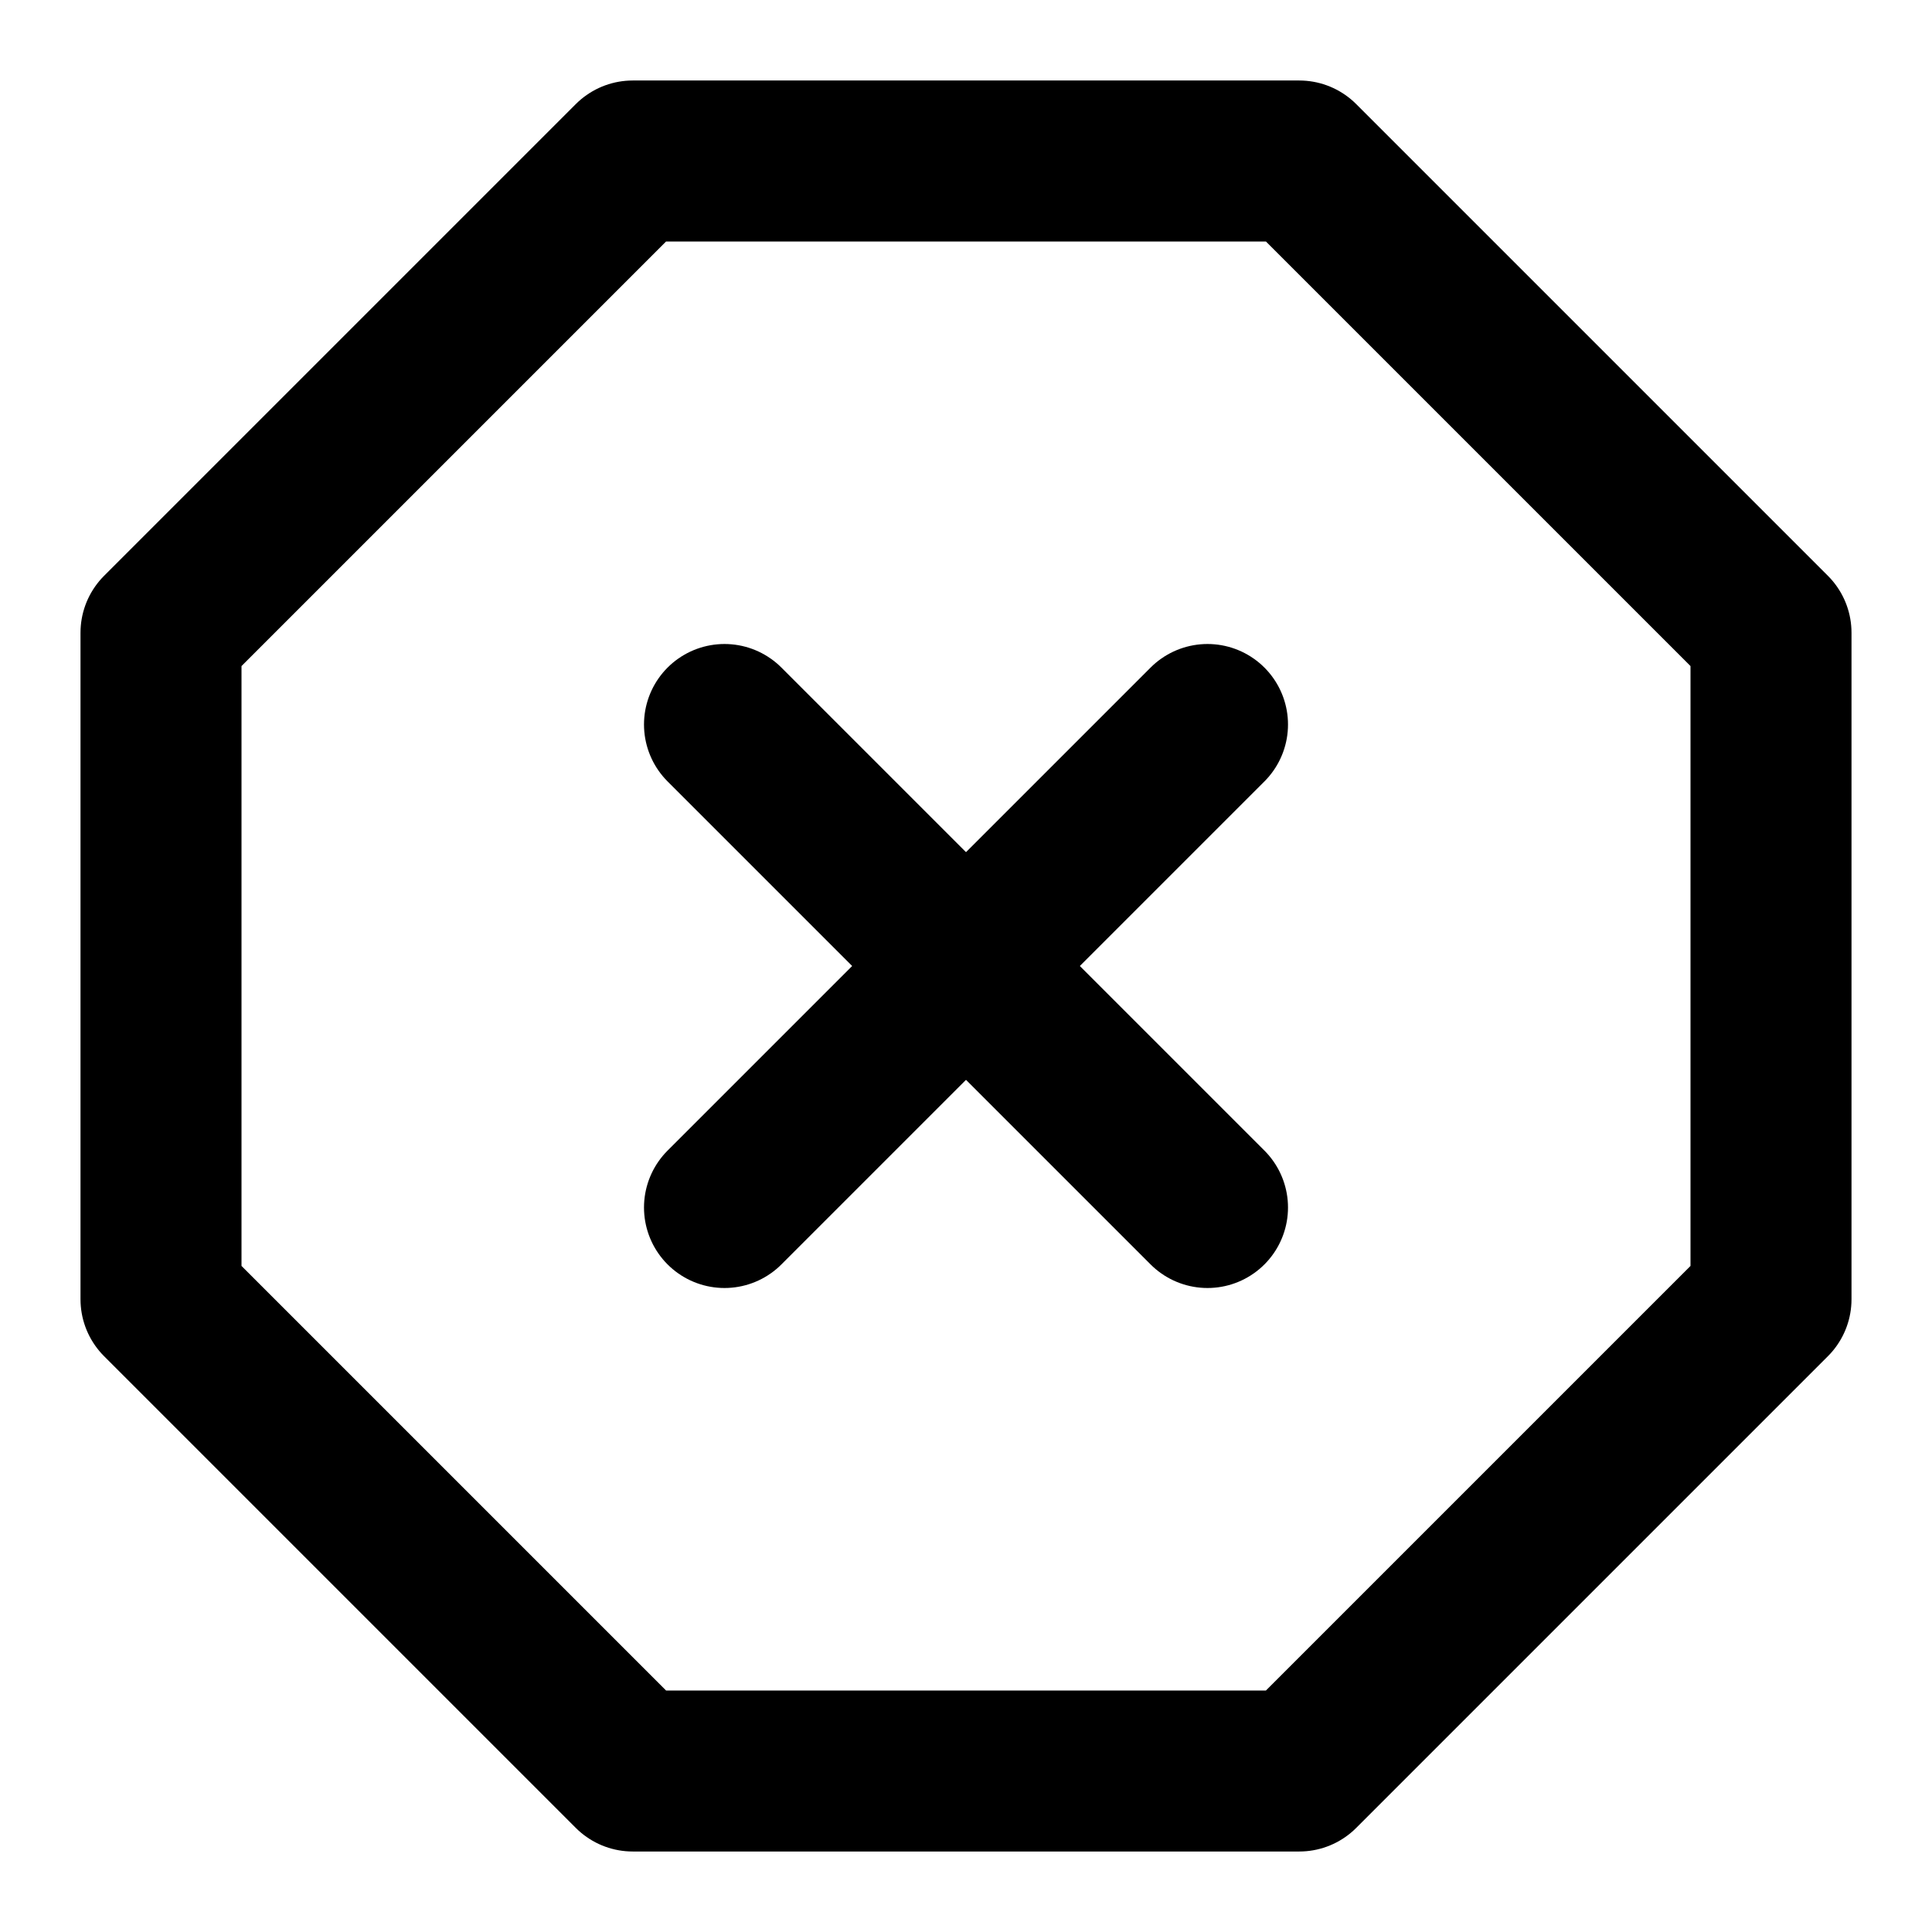
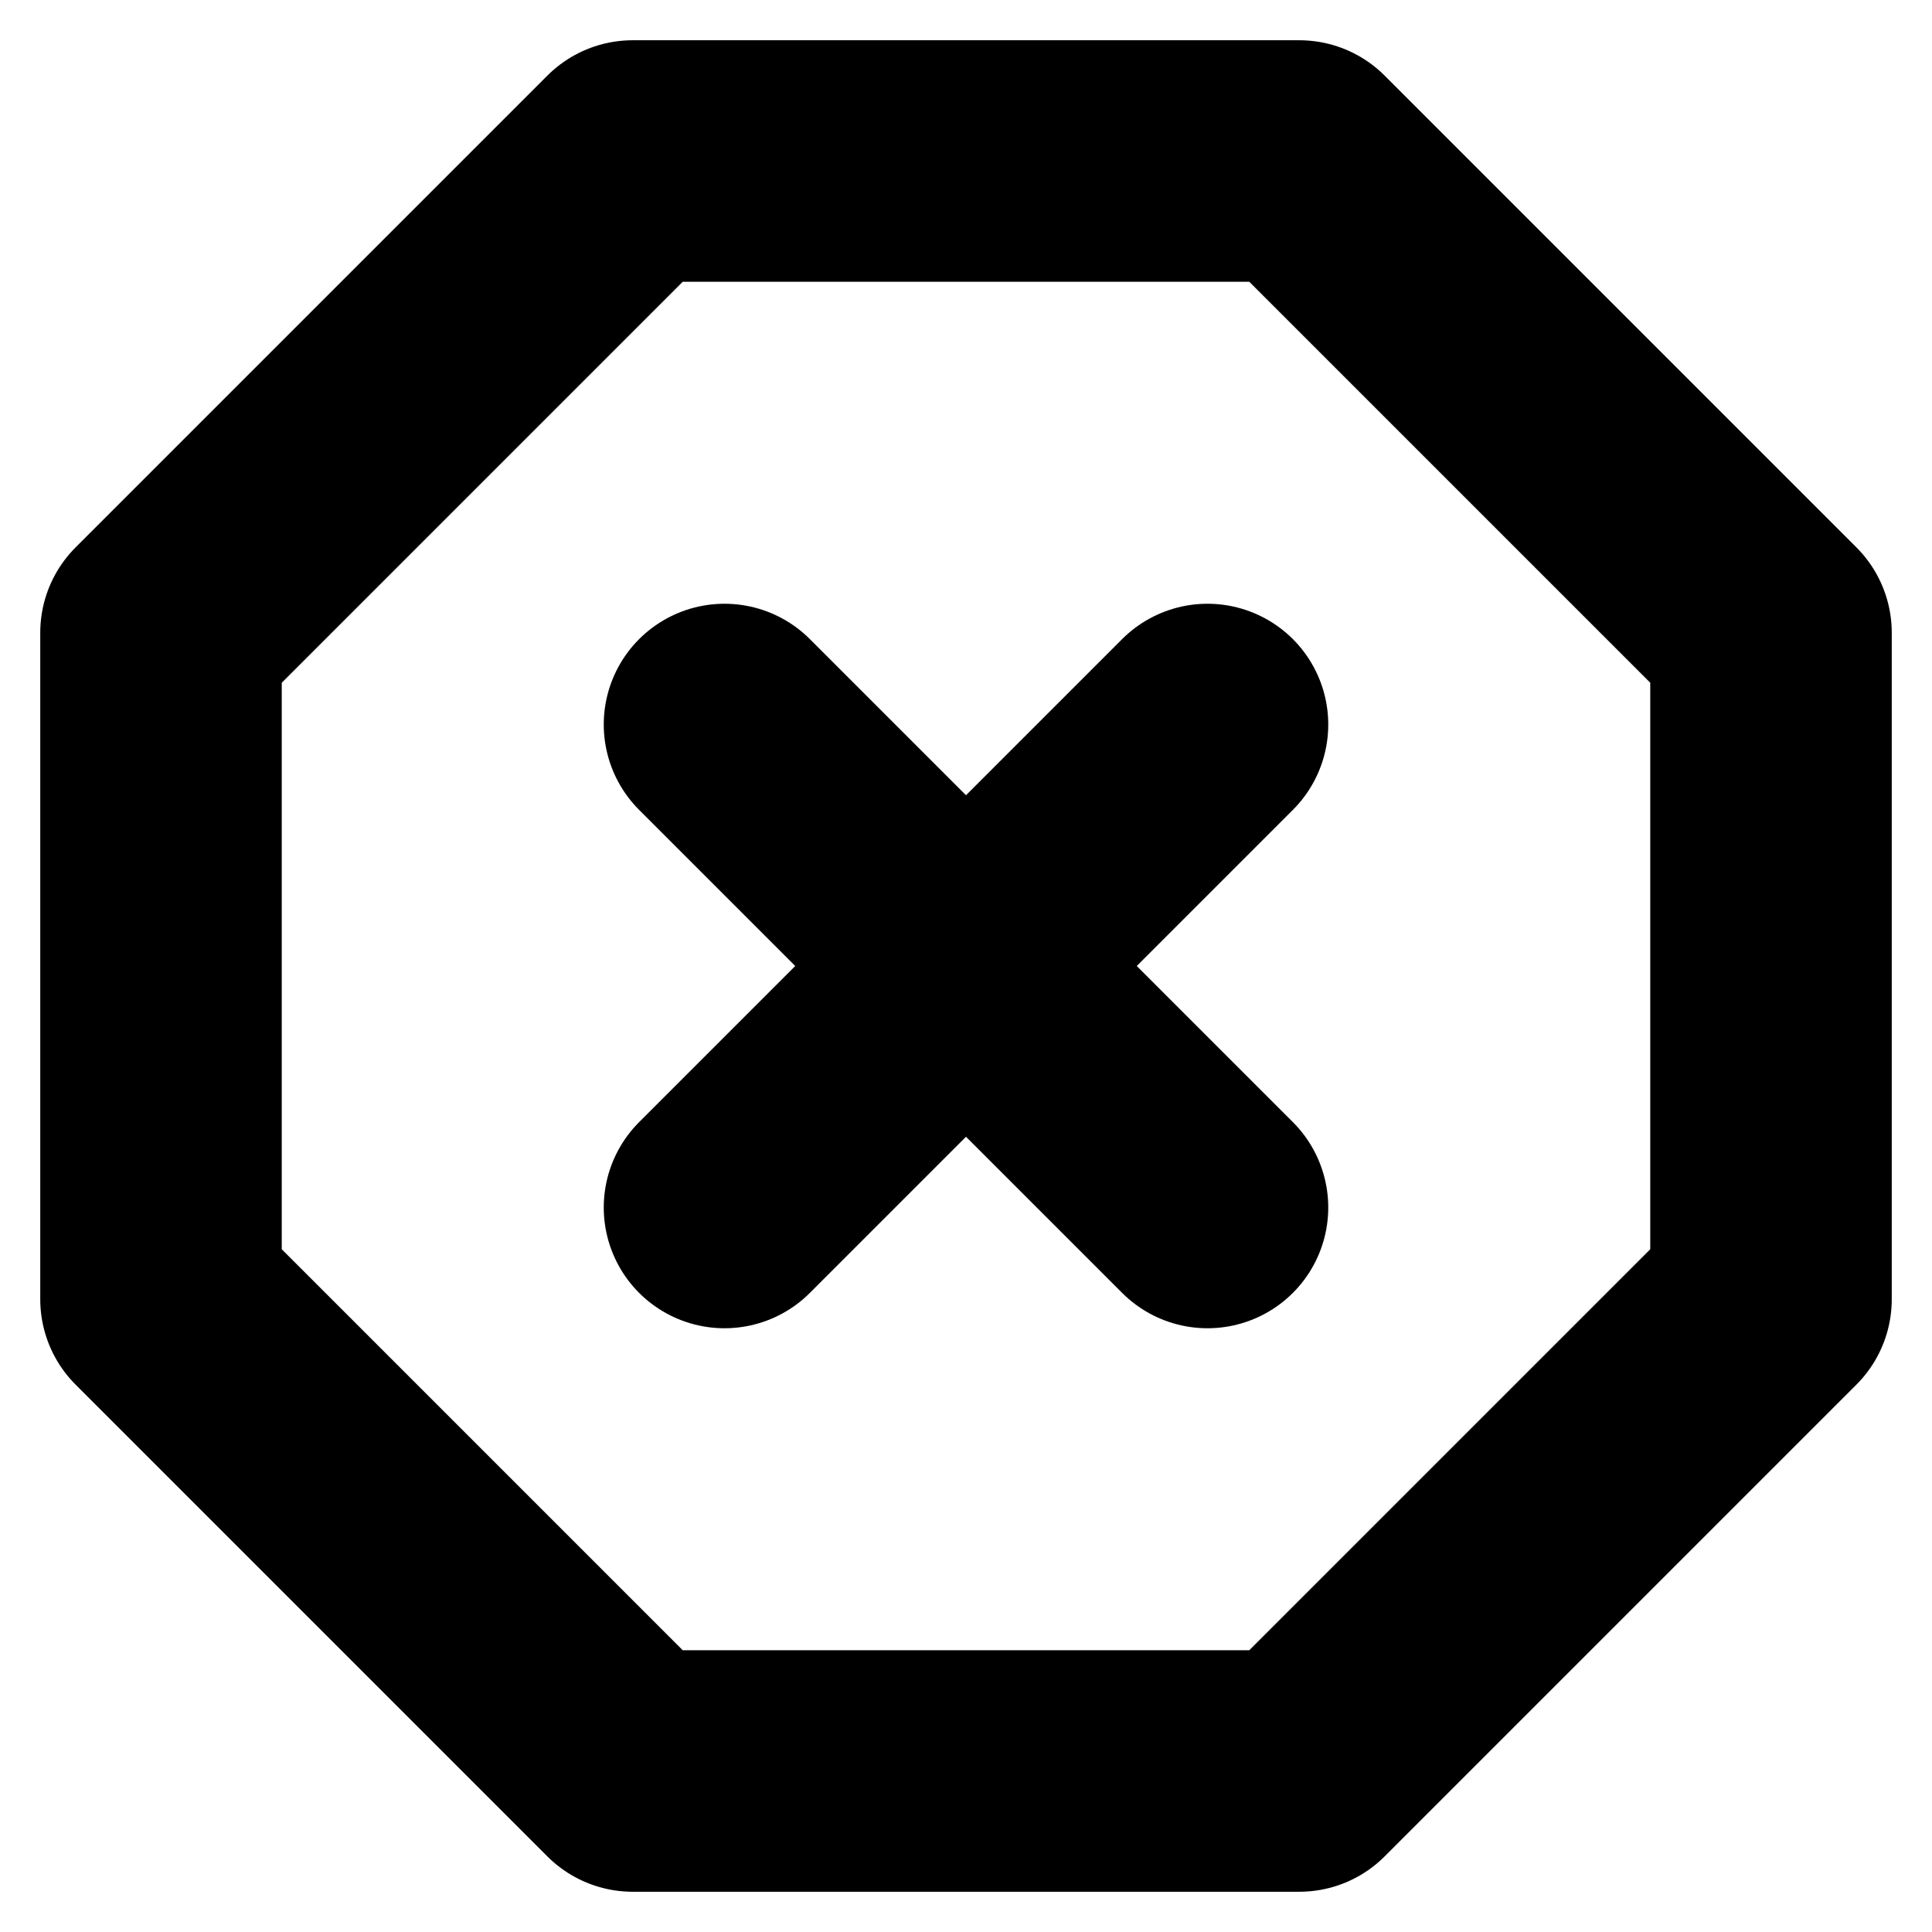
- <svg xmlns="http://www.w3.org/2000/svg" width="24" height="24" viewBox="0 0 24 24" fill="none" stroke="currentColor" stroke-width="2" stroke-linecap="round" stroke-linejoin="round">
+ <svg xmlns="http://www.w3.org/2000/svg" width="24" height="24" viewBox="0 0 24 24" fill="none" stroke="currentColor" stroke-width="3" stroke-linecap="round" stroke-linejoin="round">
  <polygon points="7.86 2 16.14 2 22 7.86 22 16.14 16.14 22 7.86 22 2 16.14 2 7.86 7.86 2" />
  <line x1="15" y1="9" x2="9" y2="15" />
  <line x1="9" y1="9" x2="15" y2="15" />
</svg>
